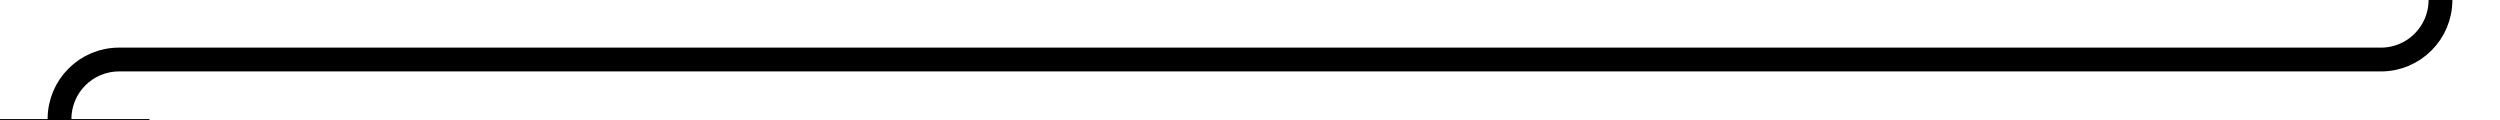
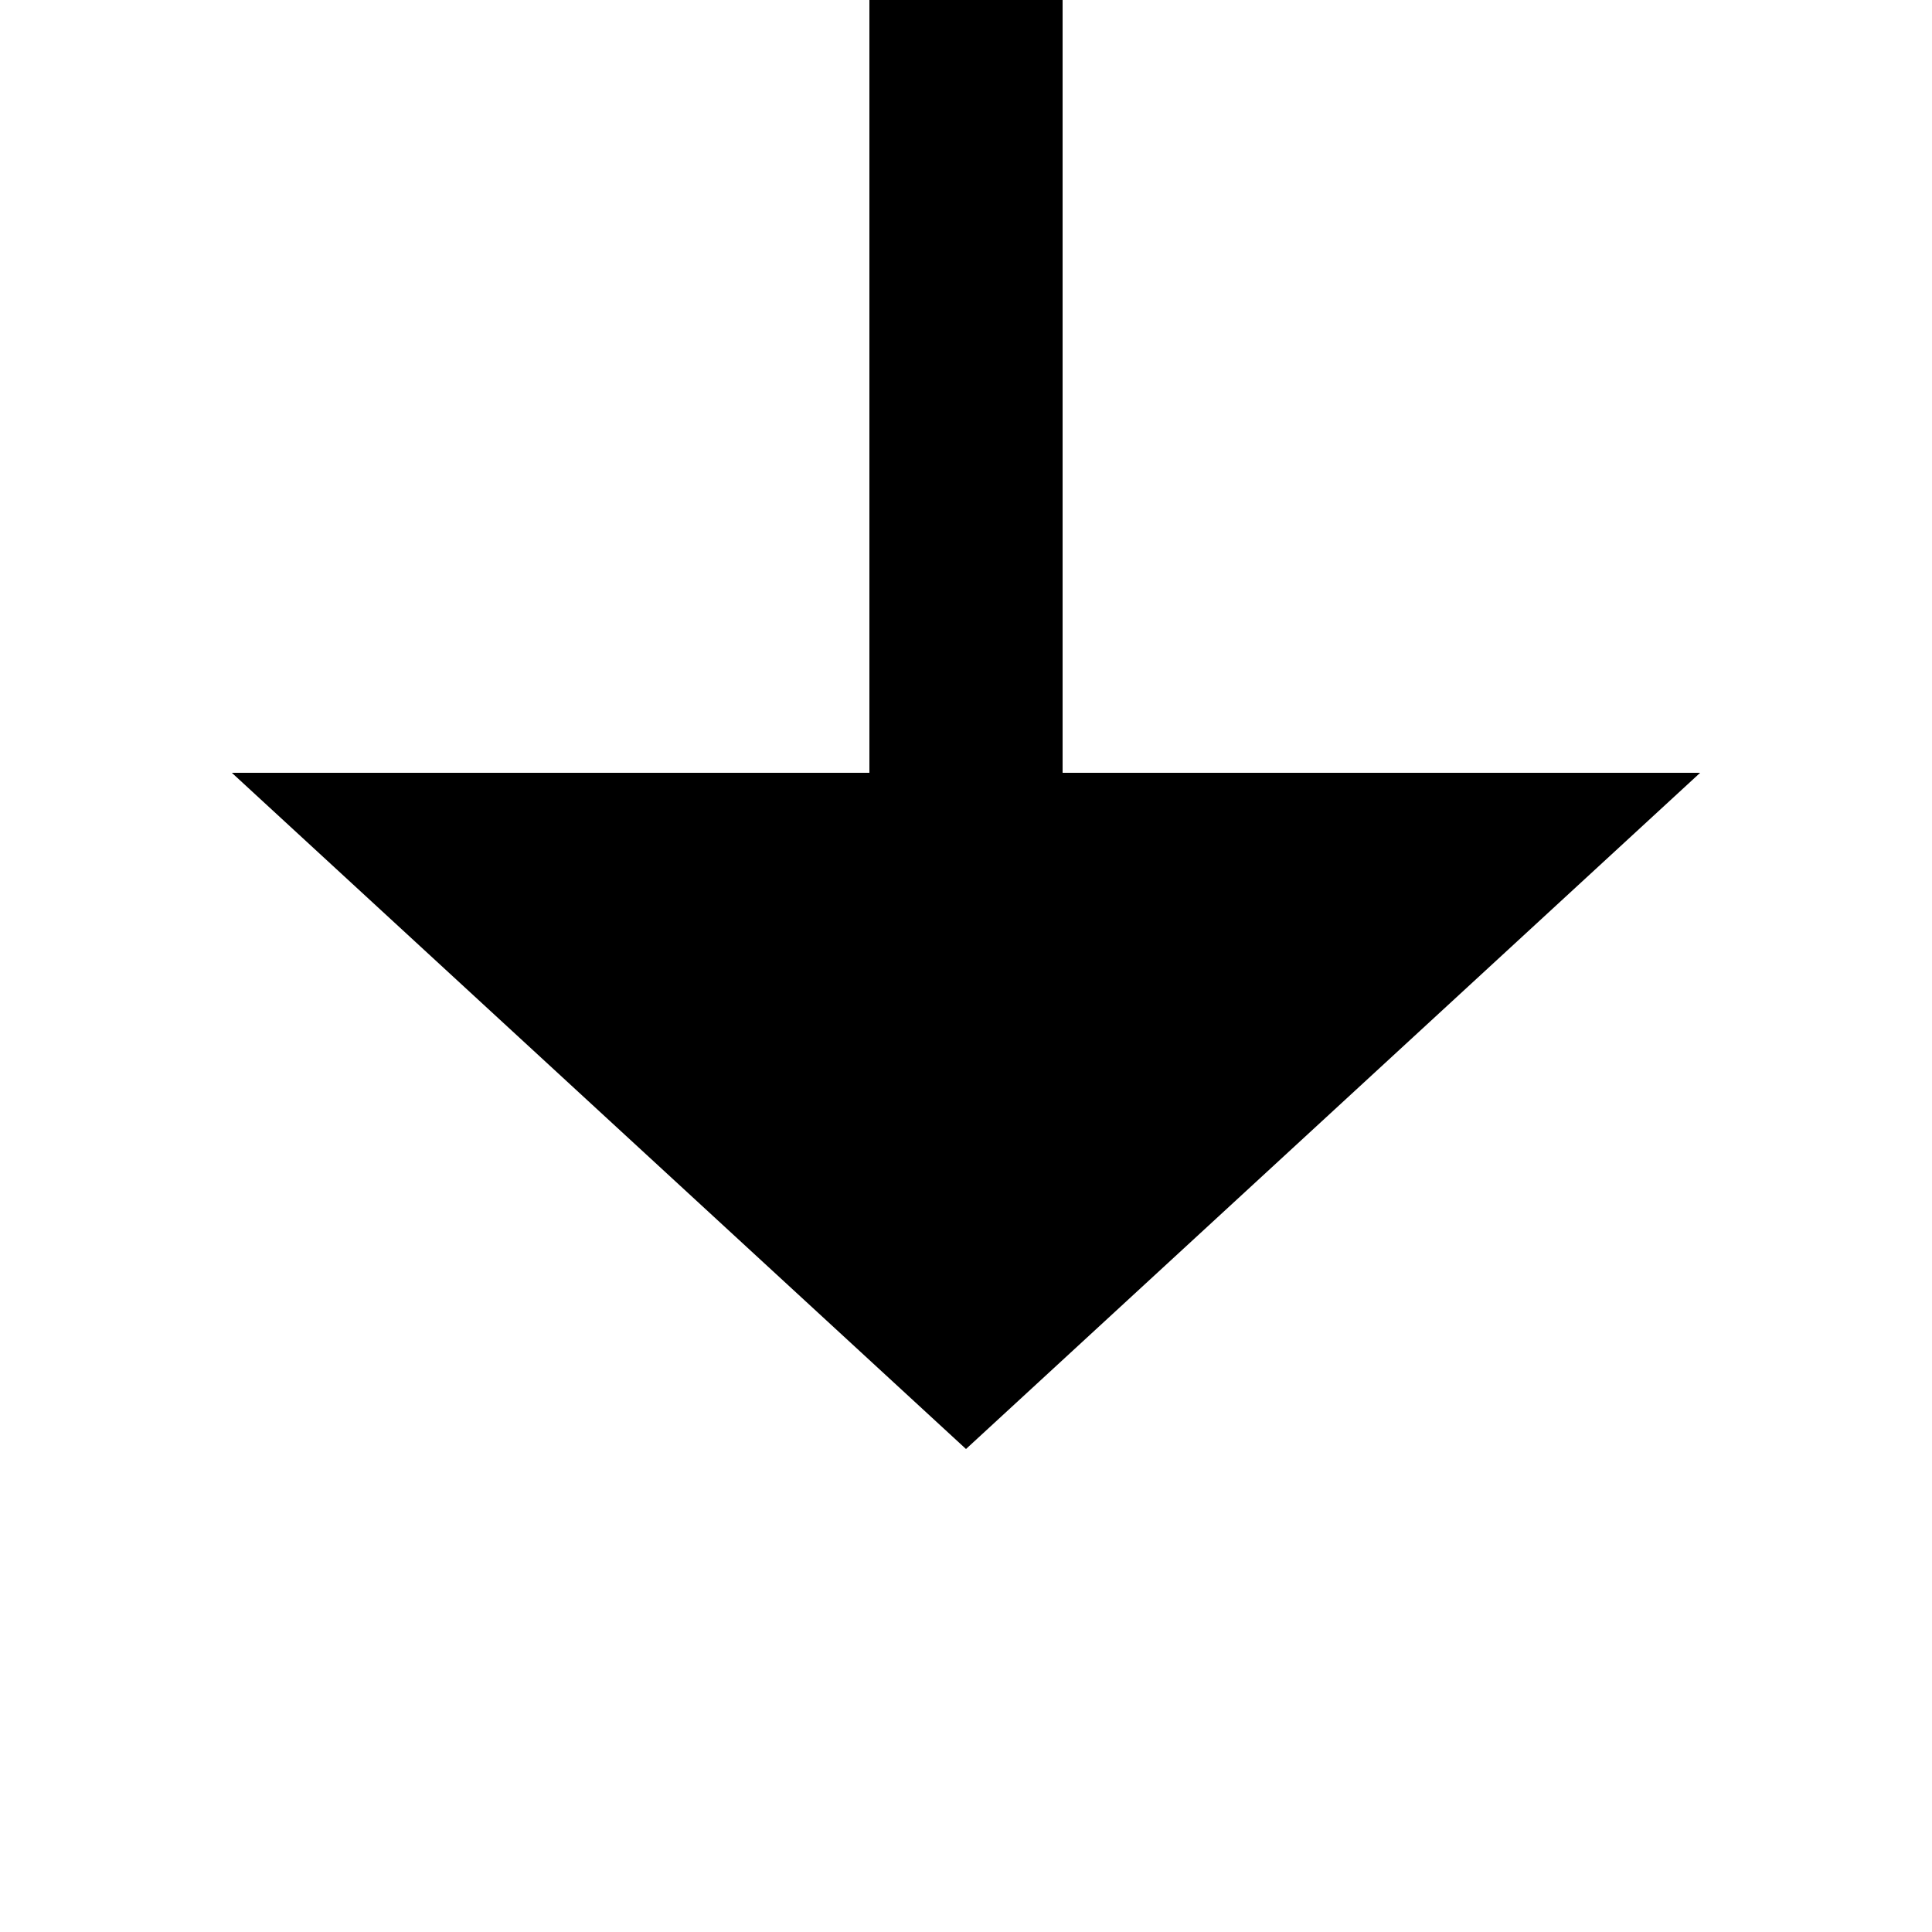
- <svg xmlns="http://www.w3.org/2000/svg" version="1.1" width="210px" height="10px" preserveAspectRatio="xMinYMid meet" viewBox="1313 366  210 8">
-   <path d="M 1518 195  L 1518 365  A 5 5 0 0 1 1513 370 L 1323 370  A 5 5 0 0 0 1318 375 L 1318 376  " stroke-width="2" stroke="#000000" fill="none" />
-   <path d="M 1310.4 375  L 1318 382  L 1325.6 375  L 1310.4 375  Z " fill-rule="nonzero" fill="#000000" stroke="none" />
+ <svg xmlns="http://www.w3.org/2000/svg" version="1.1" width="20px" height="20px" preserveAspectRatio="xMinYMid meet" viewBox="1112 762  20 18">
+   <path d="M 1122 736  L 1122 770  " stroke-width="2" stroke="#000000" fill="none" />
+   <path d="M 1114.4 769  L 1122 776  L 1129.6 769  L 1114.4 769  Z " fill-rule="nonzero" fill="#000000" stroke="none" />
</svg>
